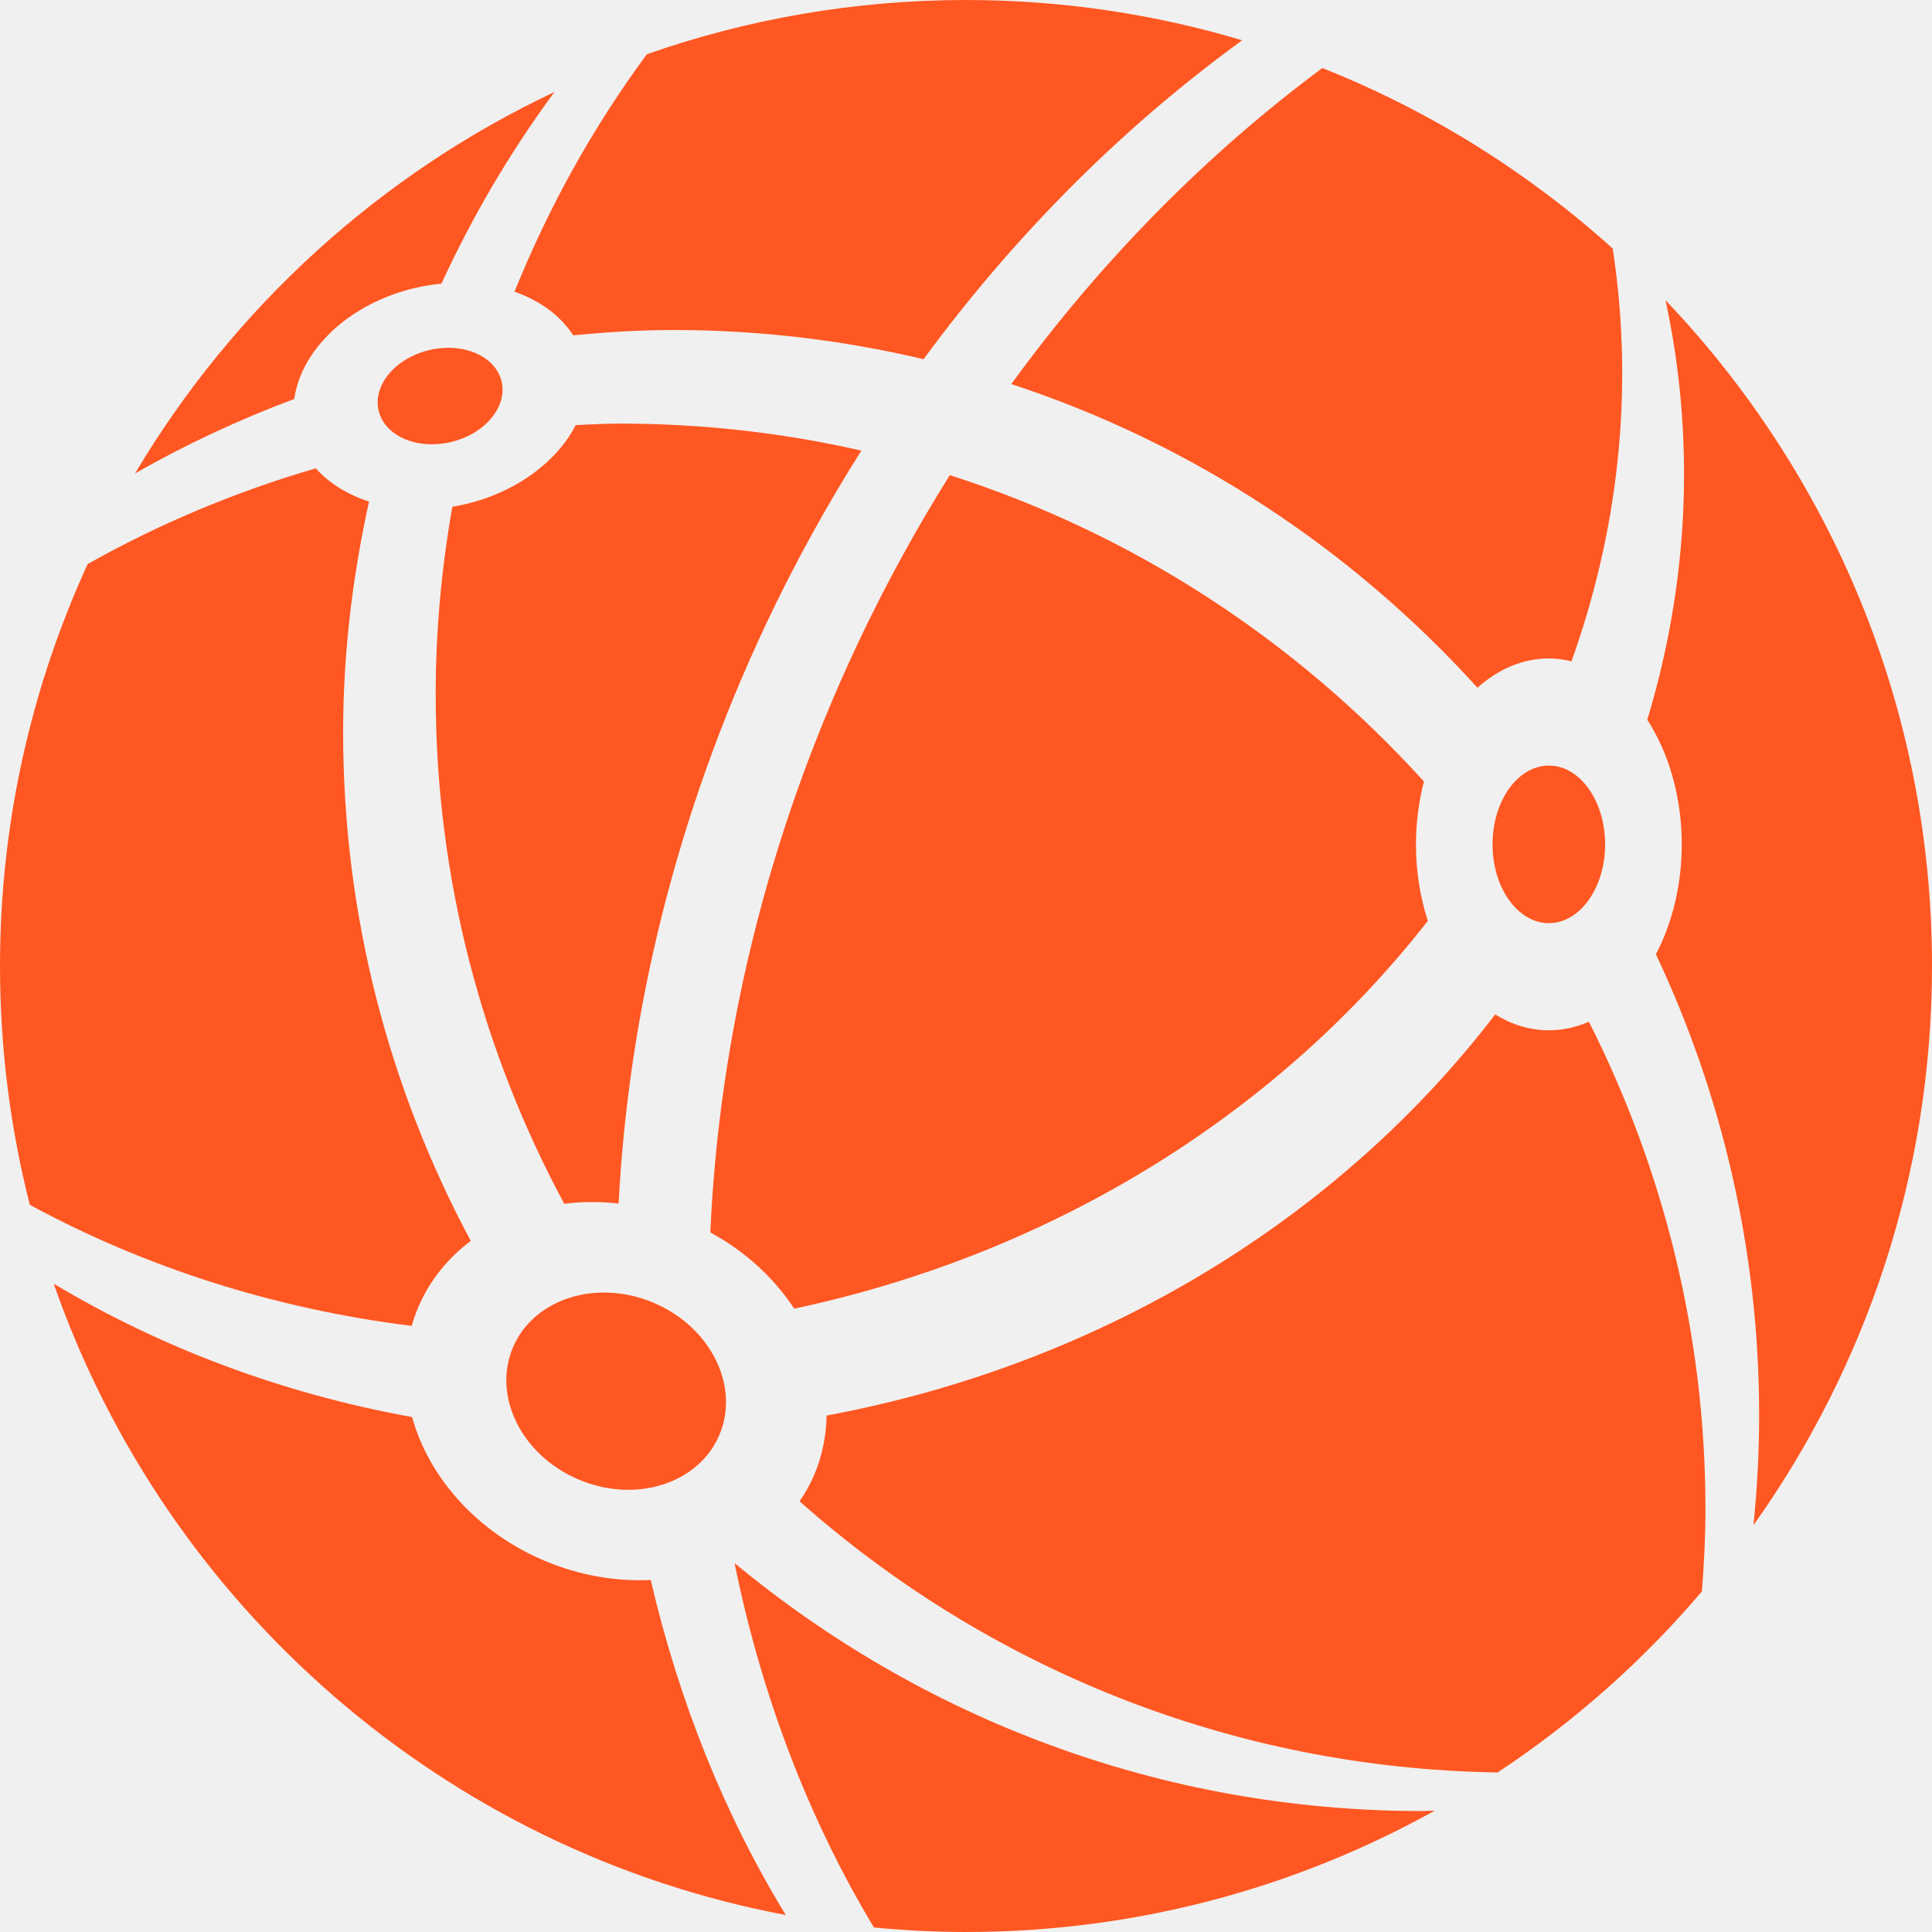
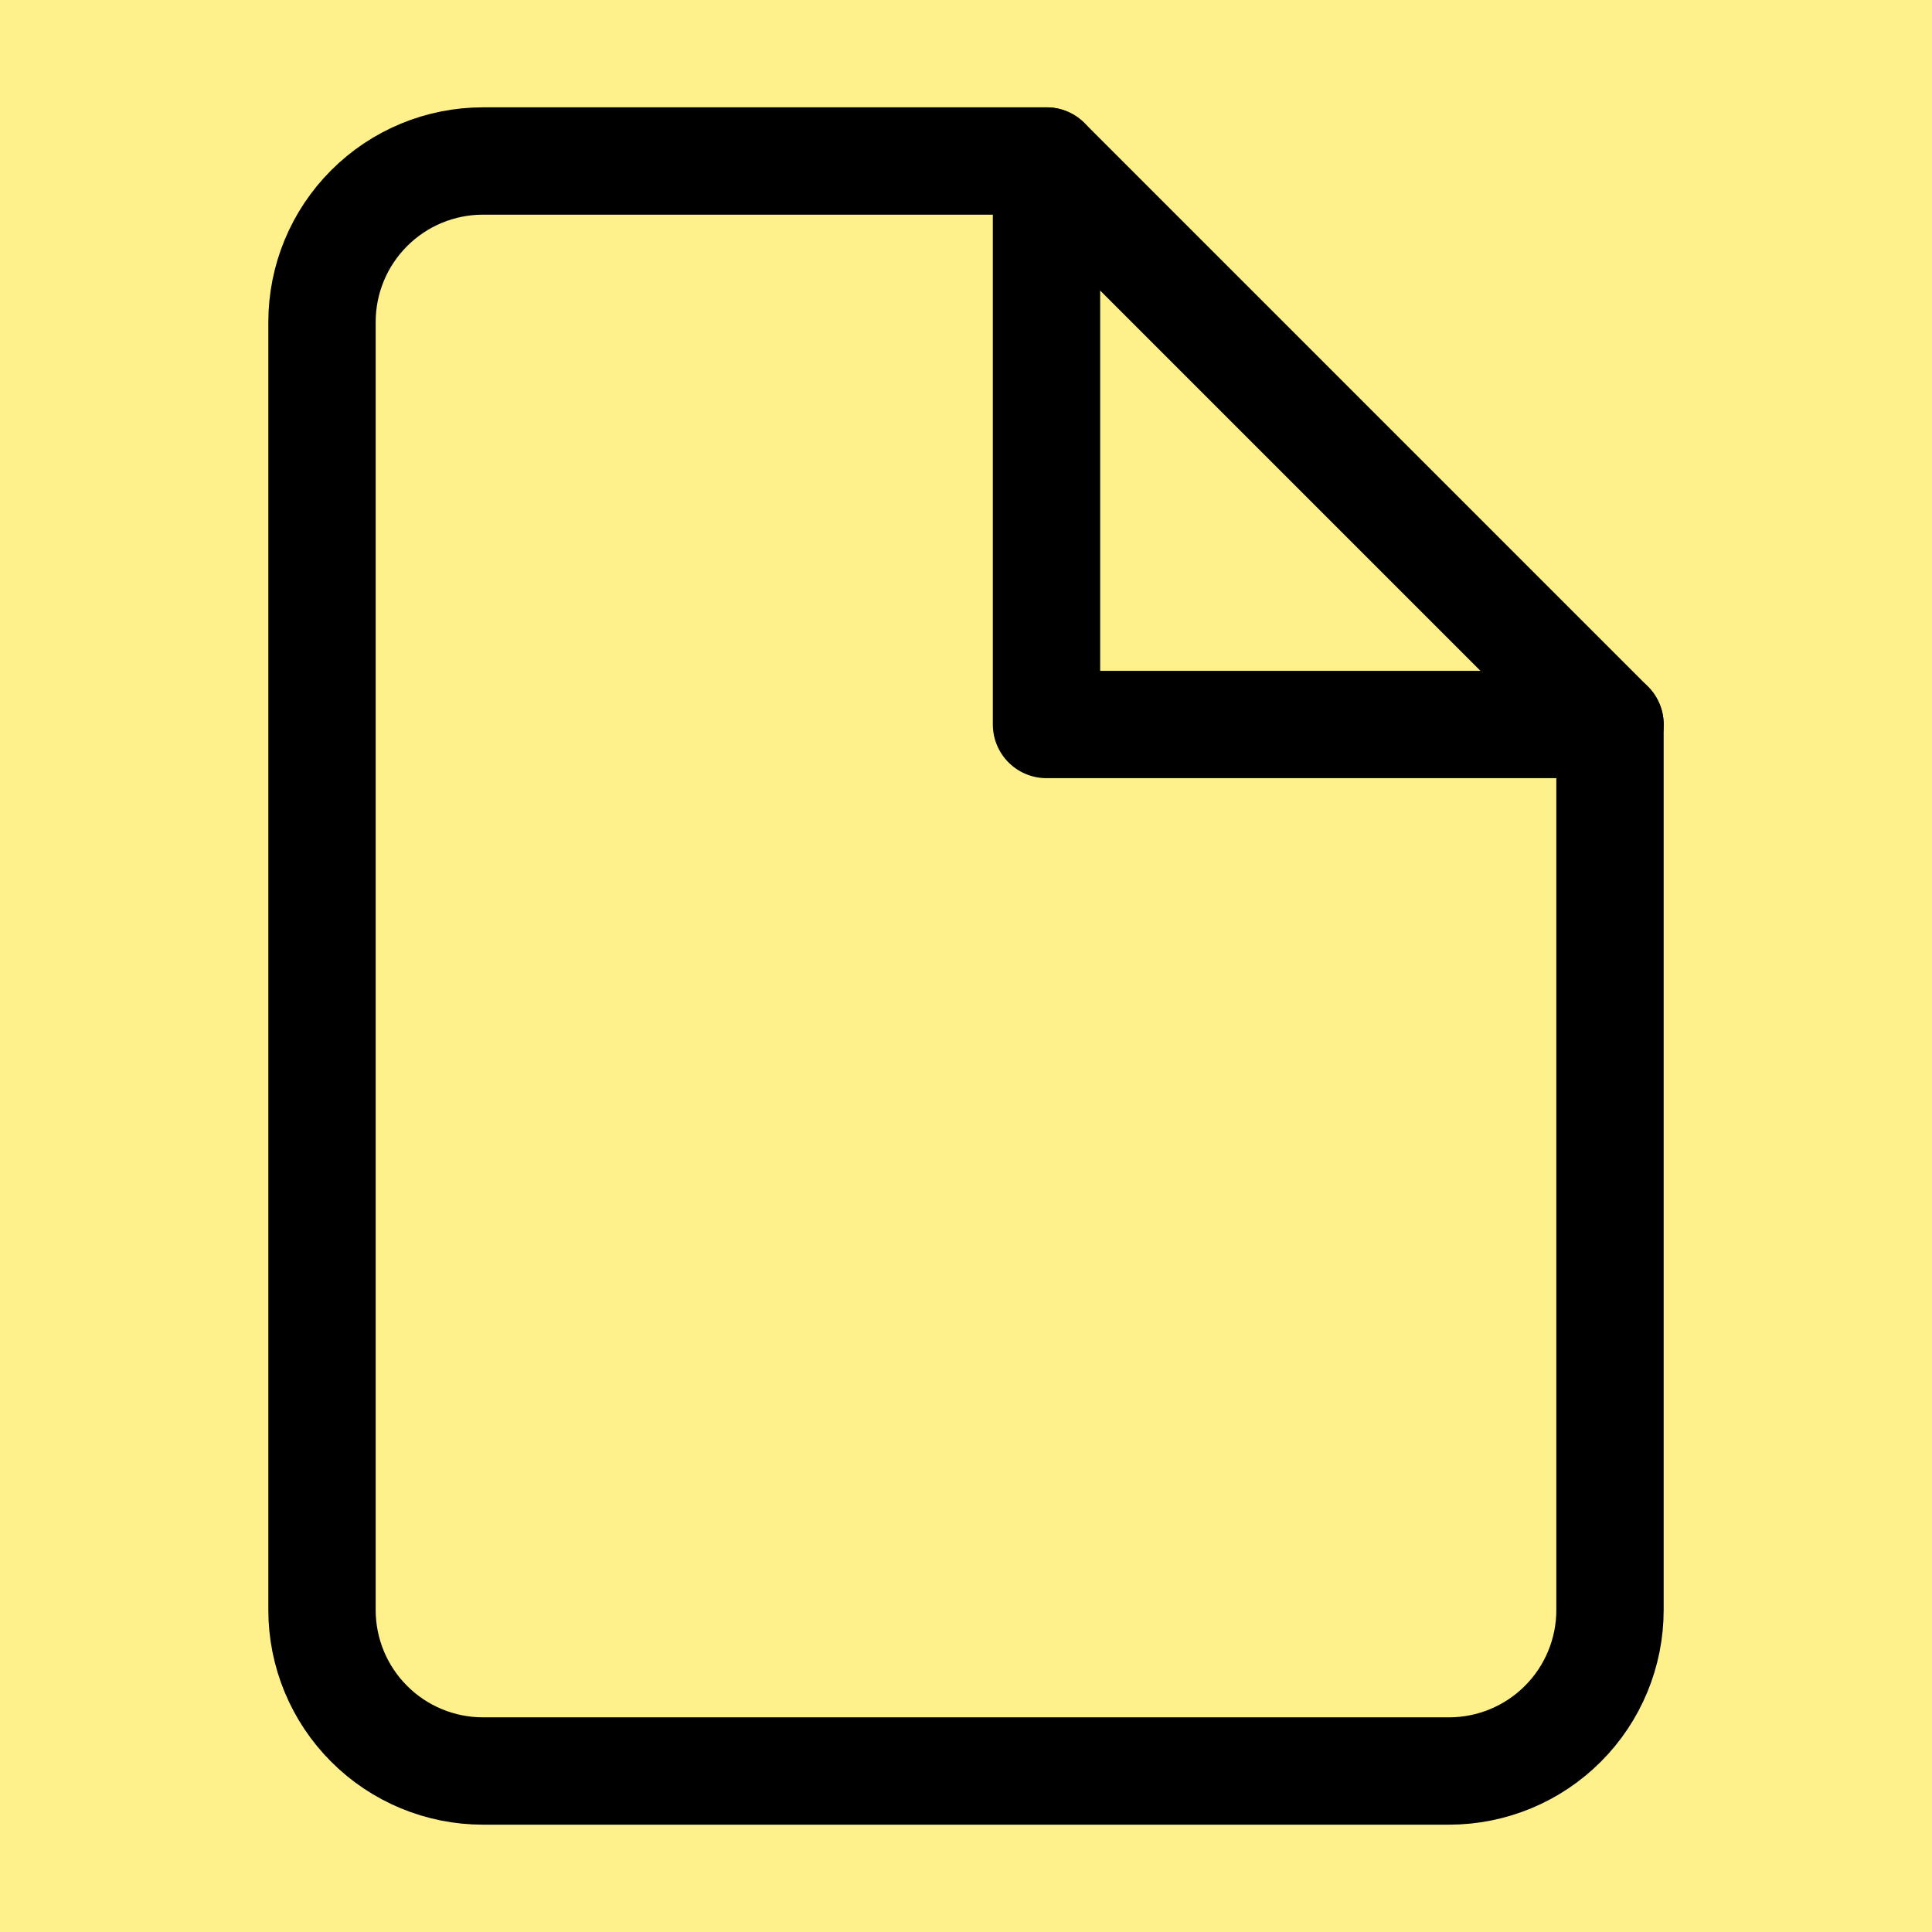
- <svg xmlns="http://www.w3.org/2000/svg" width="140" height="140" viewBox="0 0 140 140" fill="none">
-   <g clip-path="url(#clip0_109_2)">
-     <path d="M73.281 27.831C86.41 32.136 97.992 39.823 107.062 49.836C108.556 48.498 110.328 47.714 112.235 47.714C112.795 47.714 113.342 47.795 113.874 47.923C117.232 38.552 118.425 28.456 116.891 18.191C116.883 18.128 116.865 18.068 116.856 18.004C110.728 12.481 103.62 8.028 95.822 4.93C87.496 11.111 79.845 18.812 73.281 27.831Z" fill="#FF5722" />
-     <path d="M41.536 24.297C43.937 24.071 46.358 23.914 48.819 23.914C55.055 23.914 61.112 24.654 66.925 26.029C73.644 16.885 81.489 9.111 90.013 2.919C83.673 1.026 76.956 0 69.999 0C61.893 0 54.115 1.394 46.875 3.929C42.985 9.195 39.77 14.98 37.283 21.138C39.118 21.778 40.616 22.869 41.536 24.297Z" fill="#FF5722" />
-     <path d="M33.758 36.525C33.43 36.603 33.104 36.666 32.78 36.719C32.001 41.136 31.571 45.673 31.571 50.313C31.571 63.679 34.969 76.233 40.887 87.23C42.163 87.064 43.489 87.064 44.828 87.212C45.54 73.406 48.981 59.103 55.479 45.288C57.561 40.861 59.891 36.652 62.419 32.653C56.794 31.371 50.939 30.695 44.923 30.695C43.847 30.695 42.784 30.756 41.718 30.804C40.376 33.421 37.468 35.642 33.758 36.525Z" fill="#FF5722" />
-     <path d="M68.825 34.431C66.4 38.309 64.155 42.38 62.144 46.658C55.531 60.716 52.095 75.274 51.473 89.304C54.038 90.698 56.103 92.628 57.554 94.83C76.67 90.758 92.769 80.435 103.466 66.731C102.918 65.039 102.606 63.166 102.606 61.188C102.606 59.586 102.818 58.054 103.182 56.63C93.978 46.468 82.192 38.703 68.825 34.431Z" fill="#FF5722" />
-     <path d="M30.303 94.738C31.132 92.778 32.464 91.164 34.114 89.921C28.227 78.942 24.864 66.407 24.864 53.077C24.864 47.324 25.552 41.74 26.741 36.345C25.178 35.841 23.845 35.016 22.883 33.936C17.07 35.635 11.525 37.958 6.352 40.873C2.286 49.744 0 59.604 0 70.001C0 75.976 0.753 81.773 2.161 87.307C10.484 91.821 19.869 94.846 29.834 96.079C29.963 95.628 30.116 95.18 30.303 94.738Z" fill="#FF5722" />
-     <path d="M112.235 74.659C110.851 74.659 109.536 74.245 108.348 73.508C97.267 87.986 80.201 98.794 59.901 102.574C59.87 104.028 59.59 105.479 59.003 106.87C58.712 107.555 58.347 108.19 57.943 108.794C71.453 120.769 89.117 128.143 108.521 128.439C114.059 124.782 119.043 120.358 123.326 115.321C123.478 113.35 123.584 111.366 123.584 109.355C123.584 96.638 120.503 84.663 115.138 74.037C114.221 74.439 113.246 74.659 112.235 74.659Z" fill="#FF5722" />
-     <path d="M53.229 113.268C55.171 122.836 58.576 131.772 63.328 139.674C65.526 139.88 67.748 140 70.001 140C82.332 140 93.908 136.801 103.97 131.205C103.651 131.208 103.339 131.235 103.022 131.235C84.087 131.233 66.749 124.474 53.229 113.268Z" fill="#FF5722" />
-     <path d="M39.46 113.097C34.519 111.01 31.068 107.032 29.861 102.687C20.459 100.985 11.661 97.671 3.893 93.023C12.027 116.379 32.179 134.097 56.942 138.772C52.48 131.475 49.199 123.265 47.153 114.489C44.652 114.611 42.015 114.177 39.46 113.097Z" fill="#FF5722" />
-     <path d="M30.032 20.877C30.689 20.72 31.343 20.618 31.988 20.555C34.253 15.632 36.994 10.975 40.184 6.662C27.499 12.644 16.906 22.321 9.786 34.309C13.455 32.207 17.317 30.409 21.325 28.909C21.817 25.351 25.266 22.012 30.032 20.877Z" fill="#FF5722" />
-     <path d="M140 70.001C140 51.293 132.647 34.313 120.691 21.755C120.954 22.987 121.185 24.233 121.374 25.495C122.74 34.646 121.936 43.665 119.368 52.157C120.914 54.547 121.865 57.709 121.865 61.188C121.865 64.168 121.166 66.915 119.993 69.146C124.772 79.295 127.475 90.614 127.475 102.576C127.475 105.259 127.326 107.904 127.063 110.52C135.197 99.081 140 85.106 140 70.001Z" fill="#FF5722" />
-     <path d="M41.941 107.218C46.073 108.965 50.636 107.512 52.132 103.973C53.628 100.434 51.491 96.149 47.358 94.402C43.226 92.655 38.663 94.108 37.167 97.647C35.671 101.186 37.808 105.471 41.941 107.218Z" fill="#FF5722" />
-     <path d="M112.235 66.895C114.487 66.895 116.313 64.339 116.313 61.186C116.313 58.033 114.487 55.477 112.235 55.477C109.982 55.477 108.156 58.033 108.156 61.186C108.156 64.339 109.982 66.895 112.235 66.895Z" fill="#FF5722" />
-     <path d="M32.686 32.029C35.146 31.442 36.785 29.476 36.346 27.637C35.908 25.799 33.559 24.784 31.099 25.37C28.639 25.956 27 27.922 27.438 29.761C27.877 31.6 30.226 32.615 32.686 32.029Z" fill="#FF5722" />
-   </g>
-   <defs>
-     <clipPath id="clip0_109_2">
-       <rect width="140" height="140" fill="white" />
-     </clipPath>
-   </defs>
+ <svg xmlns="http://www.w3.org/2000/svg" width="36" height="36" viewBox="0 0 36 36" fill="none">
+   <rect width="36" height="36" fill="#FEF08A" />
+   <path d="M19.5 3H9C8.204 3 7.441 3.316 6.879 3.879C6.316 4.441 6 5.204 6 6V30C6 30.796 6.316 31.559 6.879 32.121C7.441 32.684 8.204 33 9 33H27C27.796 33 28.559 32.684 29.121 32.121C29.684 31.559 30 30.796 30 30V13.5L19.5 3Z" stroke="black" stroke-width="2" stroke-linecap="round" stroke-linejoin="round" />
+   <path d="M19.5 3V13.5H30" stroke="black" stroke-width="2" stroke-linecap="round" stroke-linejoin="round" />
</svg>
